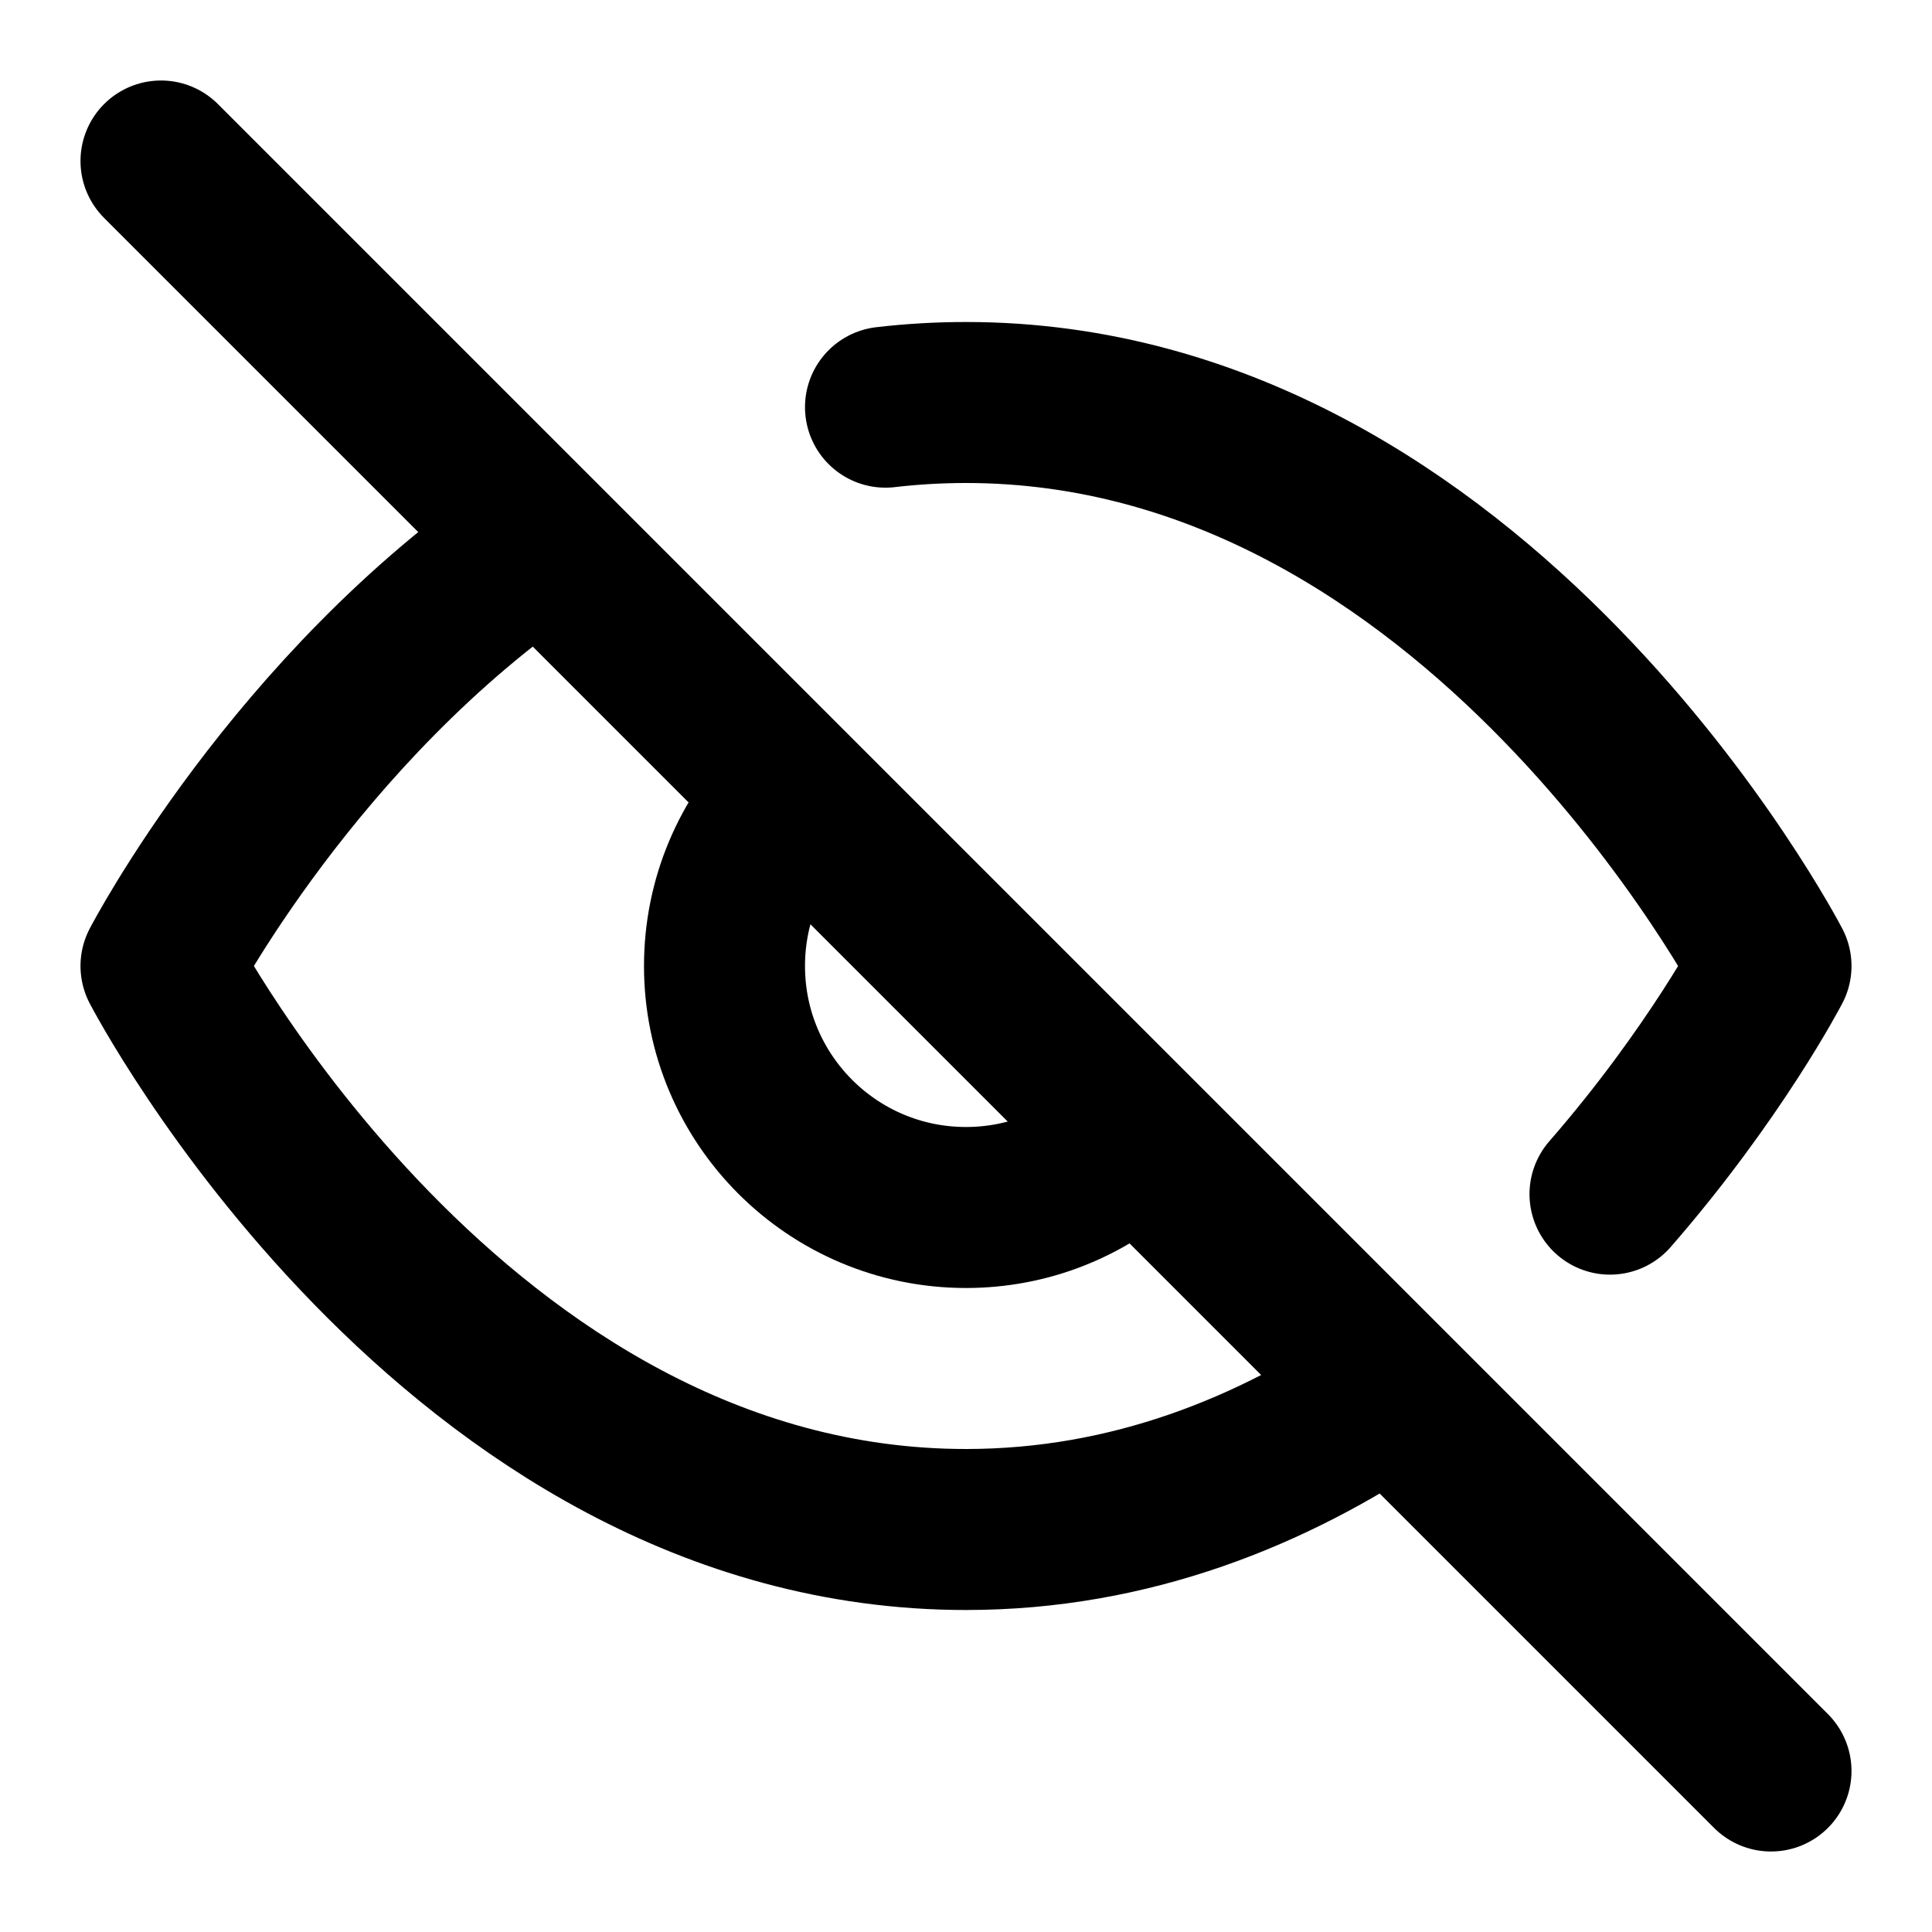
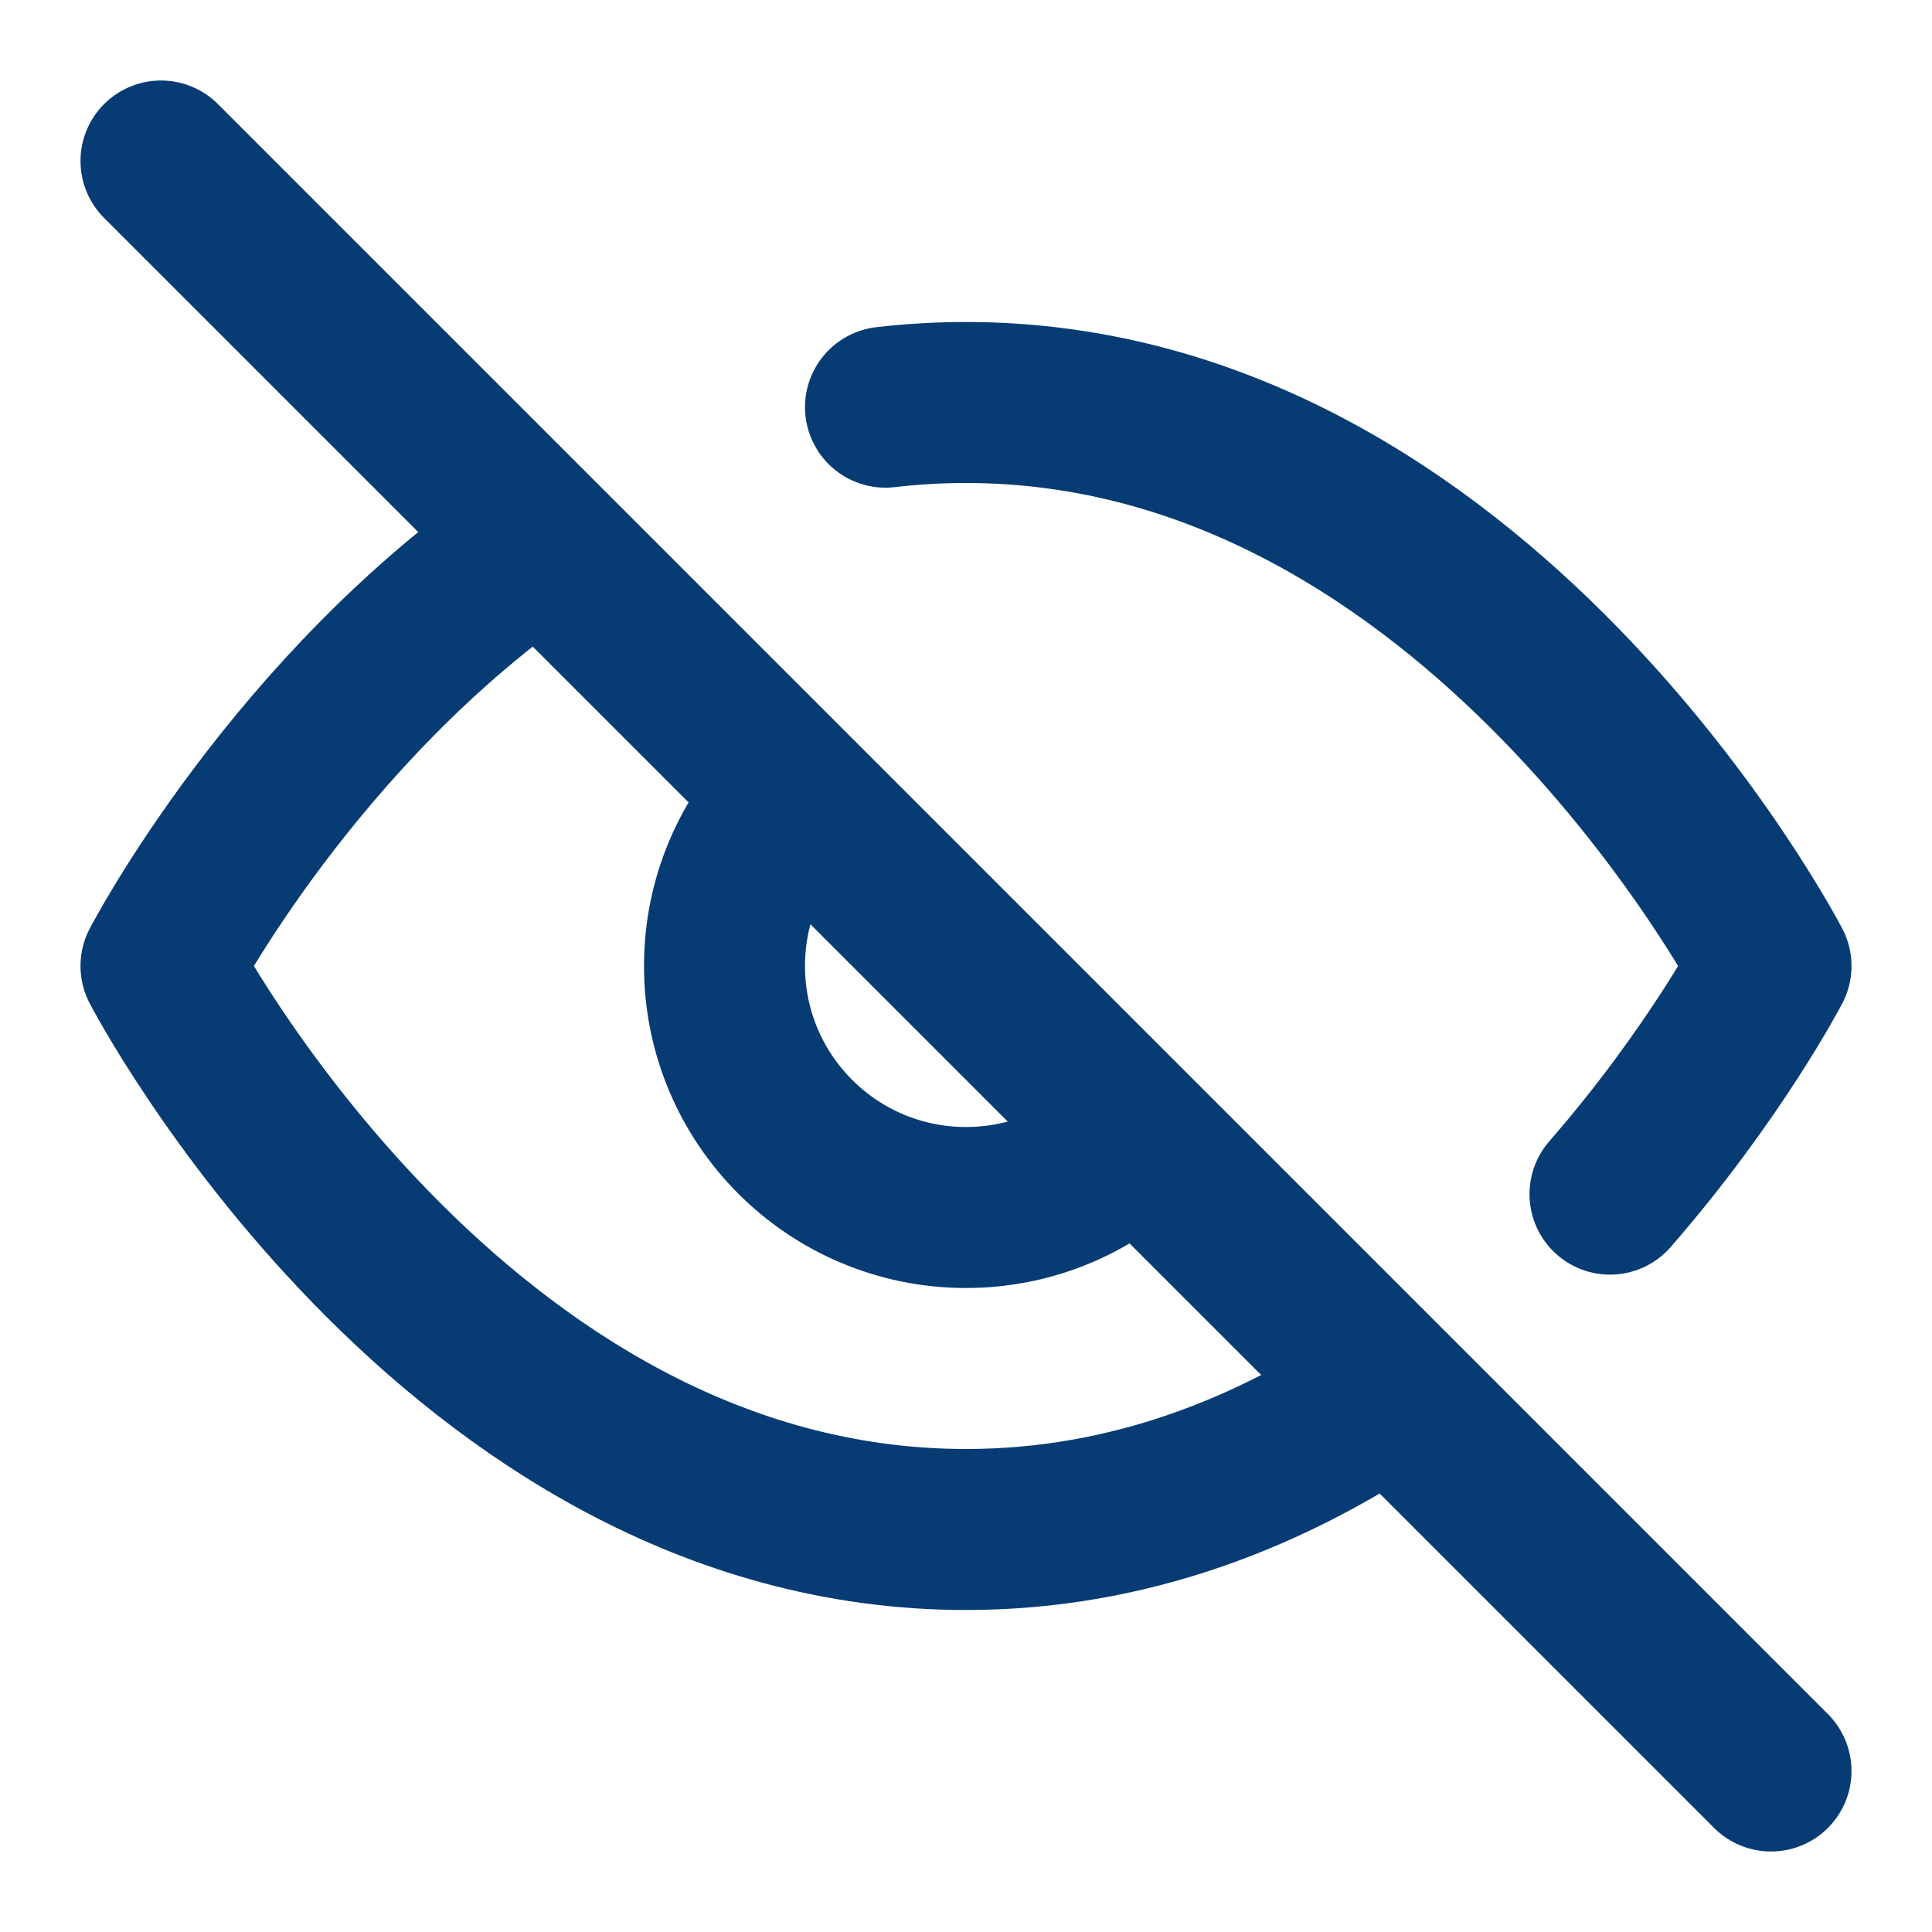
<svg xmlns="http://www.w3.org/2000/svg" width="64px" height="64px" viewBox="0 0 24 24" fill="none" stroke="#212121">
  <g id="SVGRepo_bgCarrier" stroke-width="0" />
  <g id="SVGRepo_tracerCarrier" stroke-linecap="round" stroke-linejoin="round" />
  <g id="SVGRepo_iconCarrier">
-     <path d="M2 2L22 22" stroke="#000000" stroke-width="2" stroke-linecap="round" stroke-linejoin="round" />
-     <path d="M6.713 6.723C3.665 8.795 2 12 2 12C2 12 5.636 19 12 19C14.05 19 15.817 18.273 17.271 17.288M11 5.058C11.325 5.02 11.659 5 12 5C18.364 5 22 12 22 12C22 12 21.308 13.332 20 14.834" stroke="#000000" stroke-width="2" stroke-linecap="round" stroke-linejoin="round" />
-     <path d="M14 14.236C13.469 14.711 12.768 15 12 15C10.343 15 9 13.657 9 12C9 11.176 9.332 10.43 9.869 9.888" stroke="#000000" stroke-width="2" stroke-linecap="round" stroke-linejoin="round" />
+     <path d="M2 2L22 22" stroke="#063C73" stroke-width="2" stroke-linecap="round" stroke-linejoin="round" />
+     <path d="M6.713 6.723C3.665 8.795 2 12 2 12C2 12 5.636 19 12 19C14.05 19 15.817 18.273 17.271 17.288M11 5.058C11.325 5.02 11.659 5 12 5C18.364 5 22 12 22 12C22 12 21.308 13.332 20 14.834" stroke="#063C73" stroke-width="2" stroke-linecap="round" stroke-linejoin="round" />
+     <path d="M14 14.236C13.469 14.711 12.768 15 12 15C10.343 15 9 13.657 9 12C9 11.176 9.332 10.43 9.869 9.888" stroke="#063C73" stroke-width="2" stroke-linecap="round" stroke-linejoin="round" />
  </g>
</svg>
